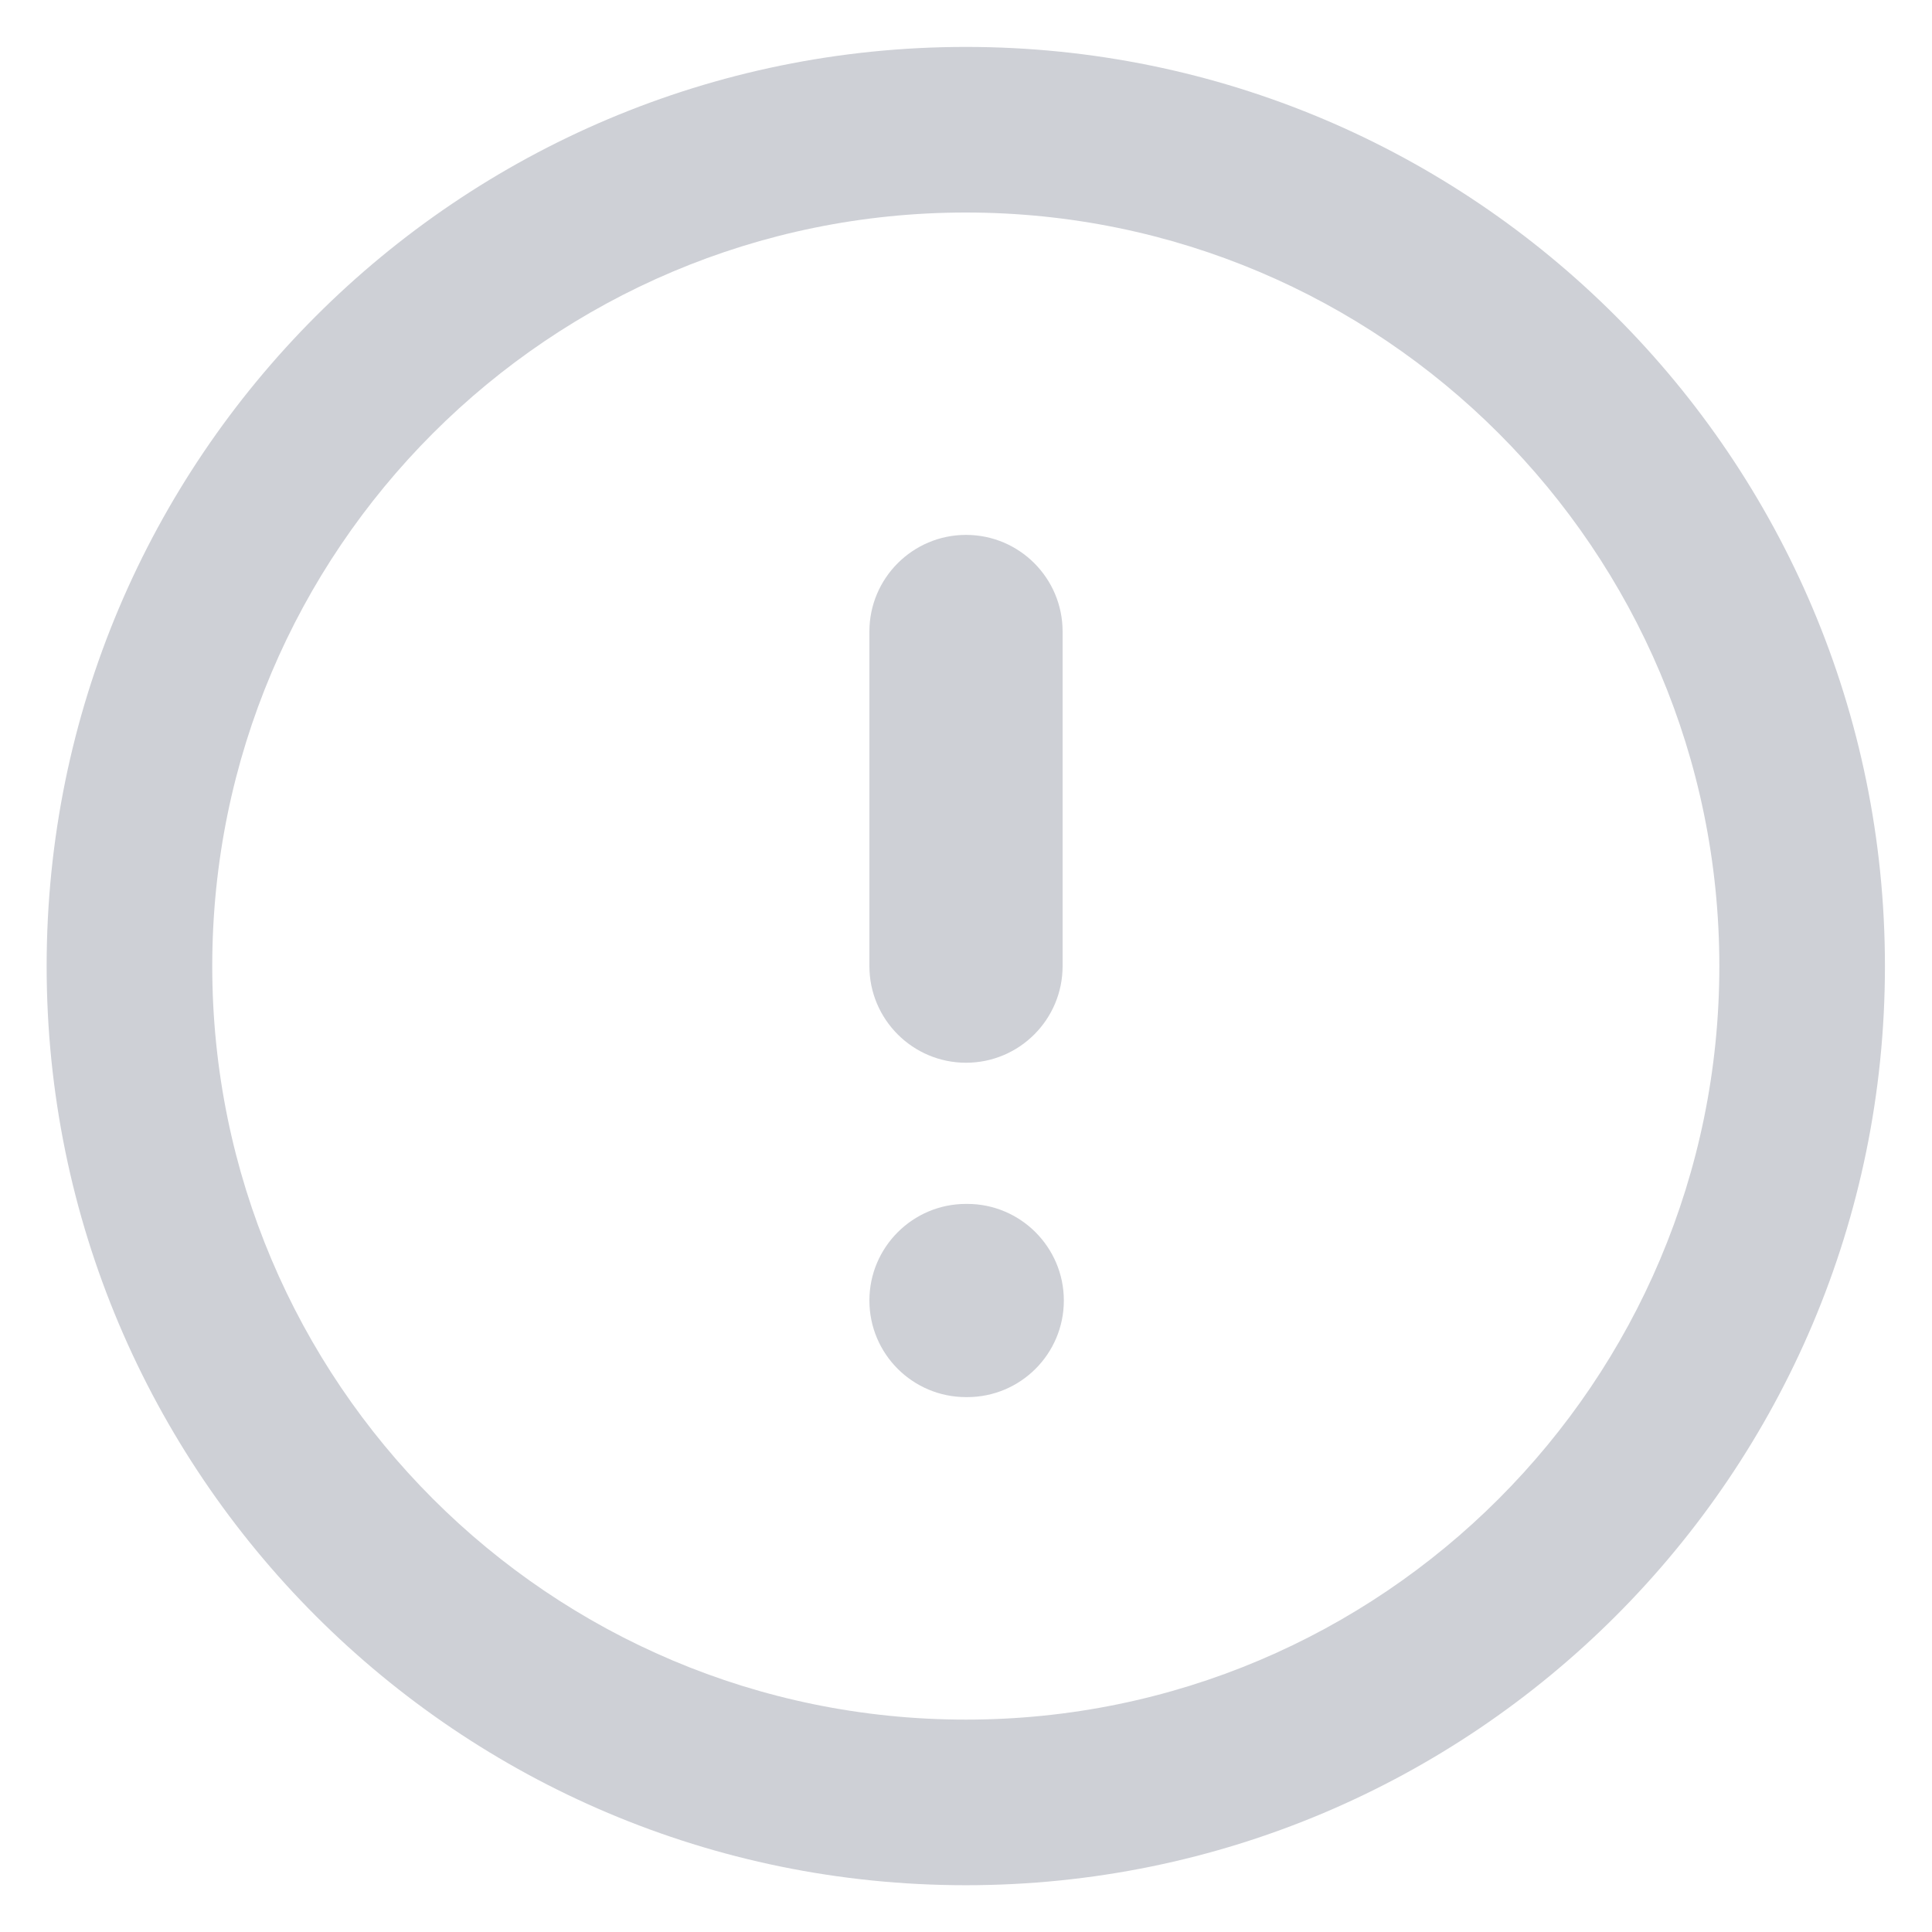
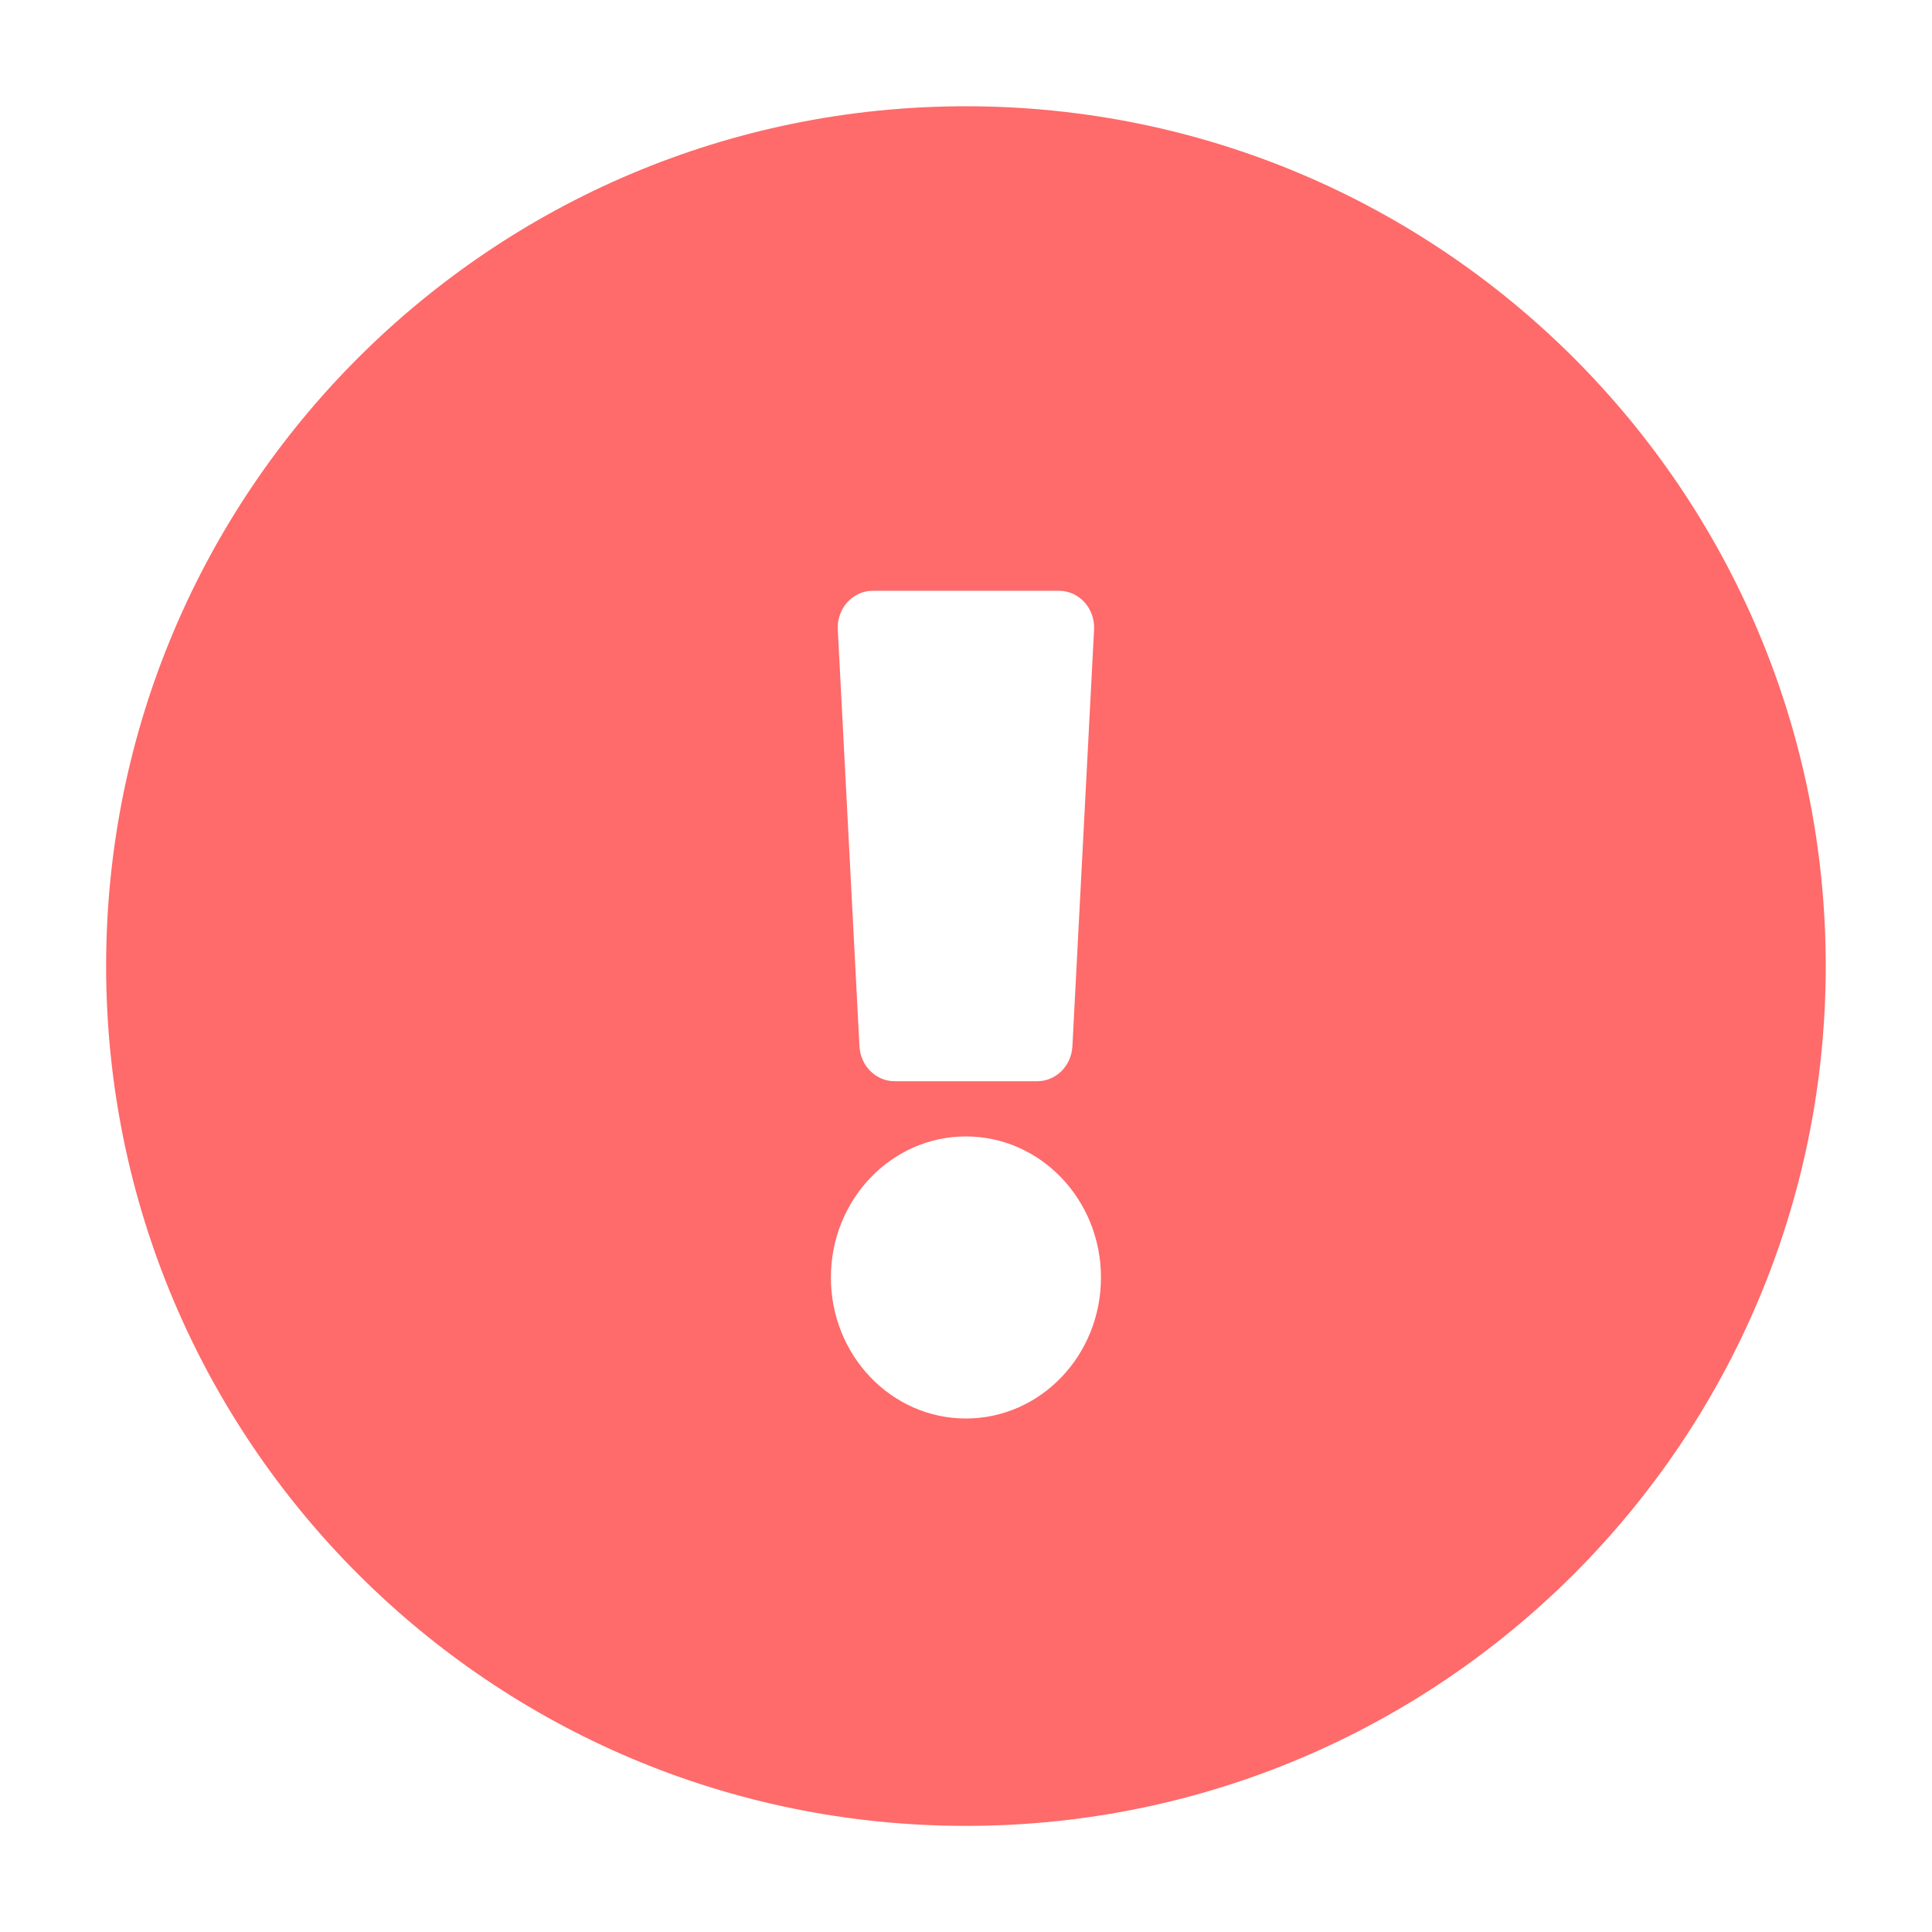
<svg xmlns="http://www.w3.org/2000/svg" width="14" height="14" viewBox="0 0 14 14" fill="none">
-   <path fill-rule="evenodd" clip-rule="evenodd" d="M6.999 1.54C3.983 1.54 1.538 3.985 1.538 7.001C1.538 10.016 3.983 12.461 6.999 12.461C10.014 12.461 12.459 10.016 12.459 7.001C12.459 3.985 10.014 1.54 6.999 1.54ZM0.338 7.001C0.338 3.322 3.32 0.34 6.999 0.34C10.677 0.34 13.659 3.322 13.659 7.001C13.659 10.679 10.677 13.661 6.999 13.661C3.32 13.661 0.338 10.679 0.338 7.001Z" fill="#CED0D6" />
-   <path fill-rule="evenodd" clip-rule="evenodd" d="M7 3.876C7.387 3.876 7.7 4.19 7.7 4.576V7.001C7.7 7.387 7.387 7.701 7 7.701C6.614 7.701 6.3 7.387 6.3 7.001V4.576C6.3 4.19 6.614 3.876 7 3.876Z" fill="#CED0D6" />
-   <path fill-rule="evenodd" clip-rule="evenodd" d="M6.3 9.424C6.3 9.038 6.614 8.724 7 8.724H7.009C7.395 8.724 7.709 9.038 7.709 9.424C7.709 9.811 7.395 10.124 7.009 10.124H7C6.614 10.124 6.3 9.811 6.3 9.424Z" fill="#CED0D6" />
+   <path fill-rule="evenodd" clip-rule="evenodd" d="M13.23 7C13.23 10.441 10.441 13.231 6.999 13.231C3.558 13.231 0.769 10.441 0.769 7C0.769 3.559 3.558 0.77 6.999 0.77C10.441 0.77 13.23 3.559 13.23 7ZM6.021 9.257C6.021 8.693 6.459 8.235 6.999 8.235C7.54 8.235 7.978 8.693 7.978 9.257C7.978 9.822 7.54 10.279 6.999 10.279C6.459 10.279 6.021 9.822 6.021 9.257ZM6.228 7.583L6.071 4.562C6.063 4.409 6.179 4.281 6.325 4.281H7.673C7.82 4.281 7.936 4.409 7.928 4.562L7.771 7.583C7.763 7.725 7.651 7.835 7.516 7.835H6.483C6.348 7.835 6.236 7.725 6.228 7.583Z" fill="#FF6A6A" />
</svg>
